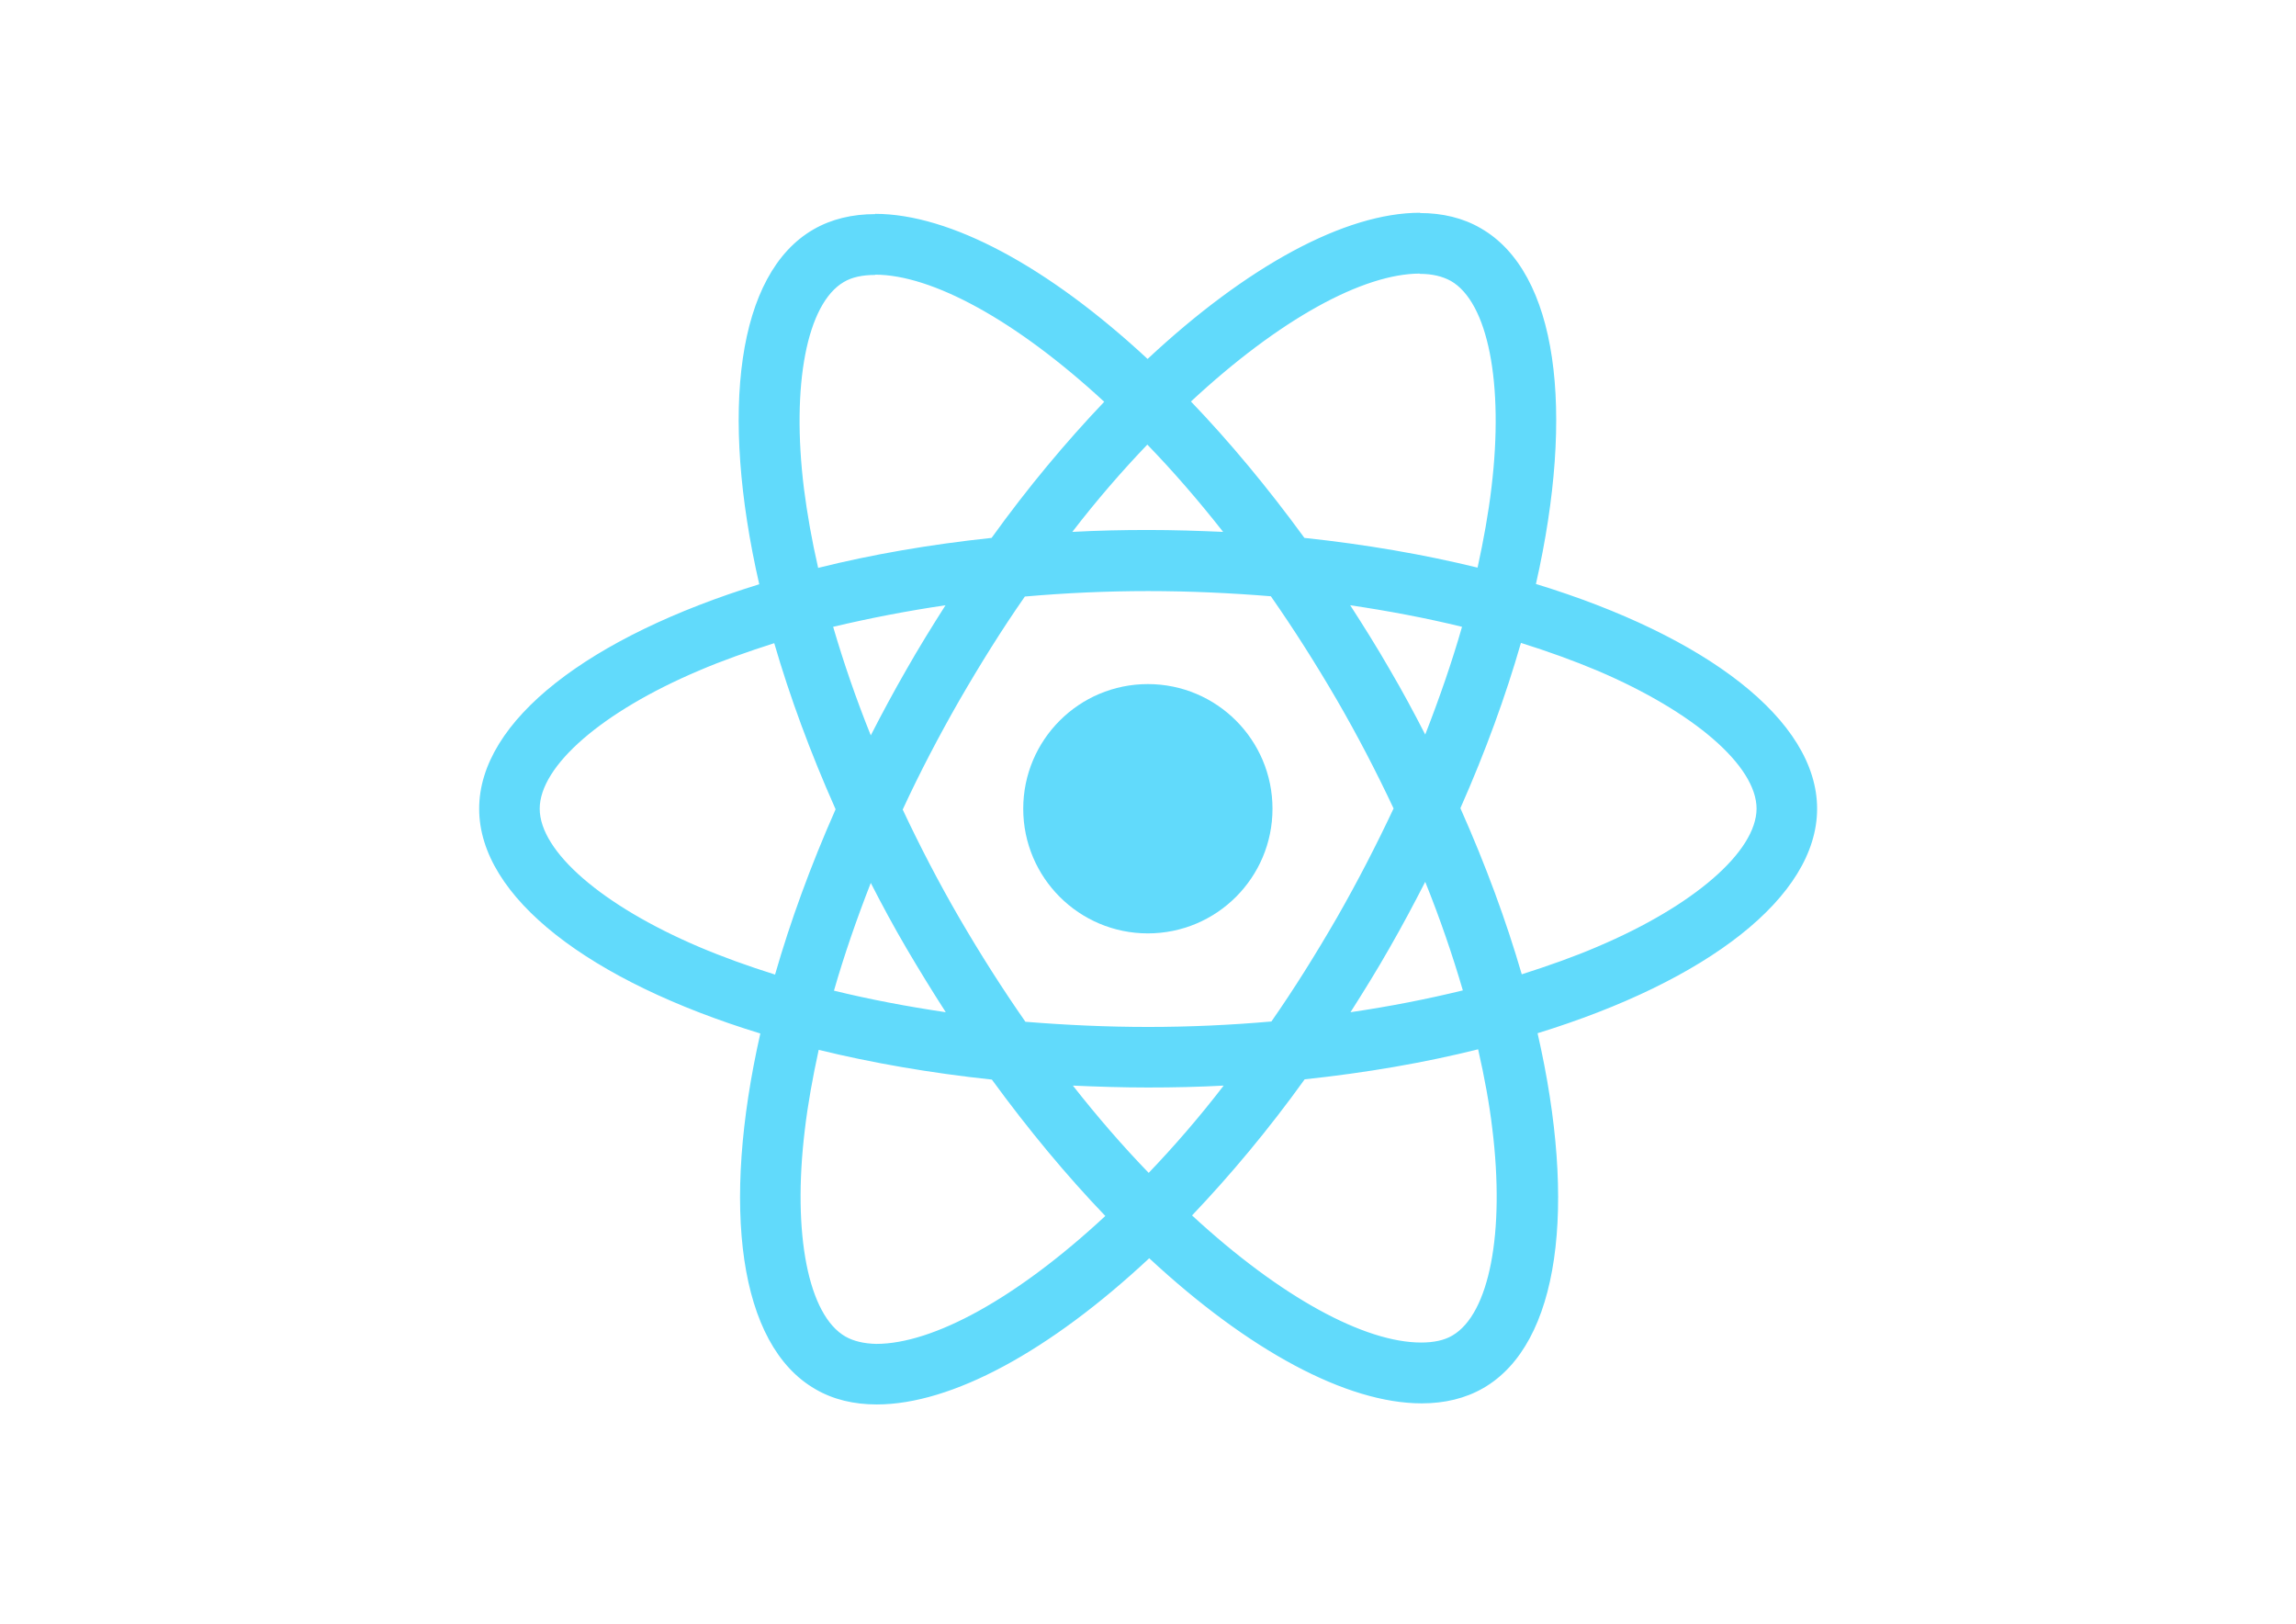
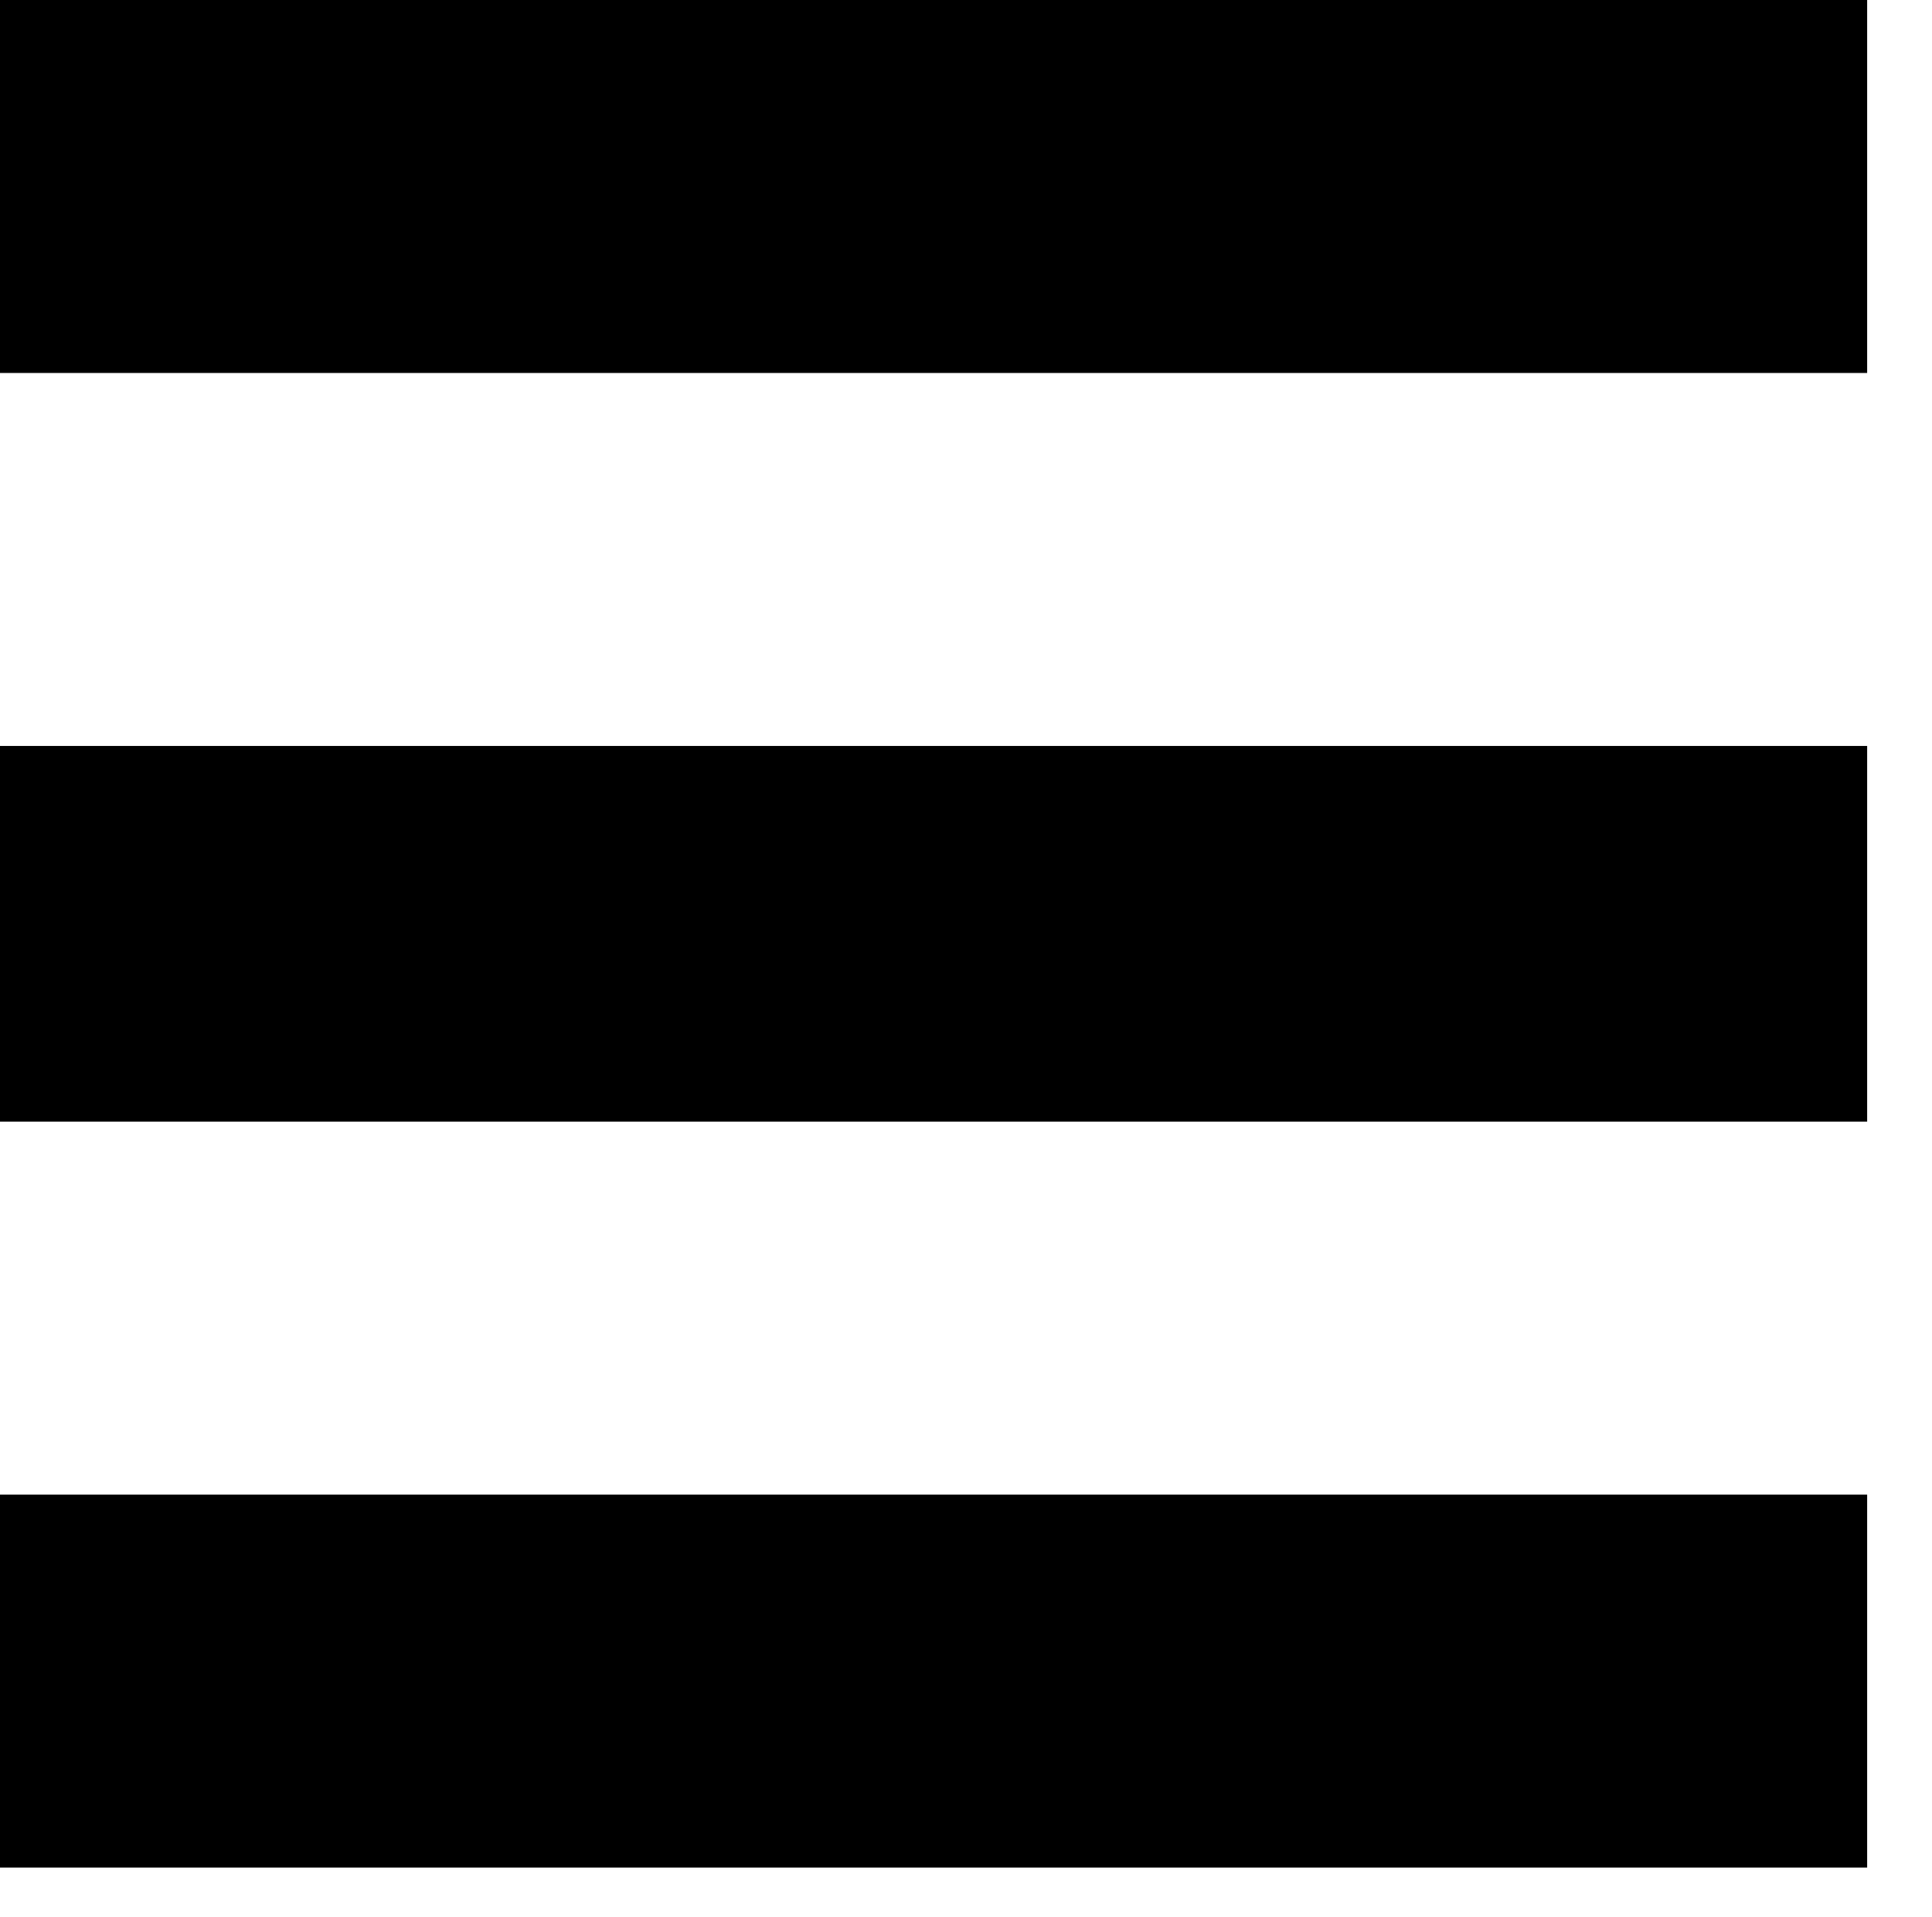
- <svg xmlns="http://www.w3.org/2000/svg" viewBox="0 0 841.9 595.3">
-   <g fill="#61DAFB">
-     <path d="M666.3 296.5c0-32.5-40.7-63.3-103.1-82.4 14.4-63.6 8-114.2-20.2-130.4-6.5-3.8-14.1-5.6-22.4-5.6v22.3c4.6 0 8.3.9 11.4 2.6 13.6 7.8 19.5 37.5 14.9 75.7-1.1 9.4-2.9 19.3-5.1 29.4-19.6-4.8-41-8.5-63.5-10.9-13.5-18.5-27.5-35.3-41.6-50 32.6-30.3 63.2-46.9 84-46.9V78c-27.5 0-63.5 19.6-99.9 53.6-36.4-33.8-72.4-53.2-99.9-53.2v22.3c20.7 0 51.4 16.5 84 46.6-14 14.7-28 31.4-41.3 49.9-22.6 2.4-44 6.1-63.6 11-2.3-10-4-19.7-5.2-29-4.7-38.2 1.1-67.9 14.6-75.8 3-1.8 6.9-2.6 11.5-2.6V78.5c-8.4 0-16 1.8-22.6 5.6-28.1 16.2-34.4 66.7-19.9 130.1-62.2 19.2-102.7 49.9-102.7 82.3 0 32.5 40.7 63.3 103.1 82.4-14.4 63.6-8 114.2 20.2 130.4 6.5 3.8 14.1 5.6 22.5 5.6 27.5 0 63.5-19.6 99.9-53.6 36.4 33.8 72.4 53.2 99.9 53.2 8.4 0 16-1.8 22.6-5.6 28.1-16.2 34.4-66.7 19.9-130.1 62-19.1 102.5-49.9 102.5-82.3zm-130.2-66.7c-3.7 12.9-8.3 26.2-13.5 39.5-4.1-8-8.4-16-13.1-24-4.6-8-9.5-15.8-14.4-23.4 14.2 2.1 27.9 4.7 41 7.9zm-45.8 106.5c-7.8 13.5-15.8 26.3-24.1 38.2-14.9 1.3-30 2-45.2 2-15.1 0-30.2-.7-45-1.9-8.3-11.9-16.4-24.6-24.2-38-7.6-13.1-14.5-26.4-20.8-39.8 6.2-13.4 13.2-26.8 20.7-39.9 7.8-13.5 15.8-26.3 24.1-38.2 14.9-1.3 30-2 45.2-2 15.1 0 30.2.7 45 1.9 8.3 11.9 16.4 24.6 24.2 38 7.6 13.1 14.5 26.4 20.8 39.8-6.3 13.4-13.2 26.8-20.7 39.9zm32.3-13c5.4 13.4 10 26.8 13.8 39.8-13.1 3.2-26.9 5.9-41.2 8 4.9-7.7 9.8-15.6 14.4-23.7 4.6-8 8.9-16.1 13-24.1zM421.2 430c-9.3-9.6-18.6-20.3-27.8-32 9 .4 18.2.7 27.5.7 9.4 0 18.7-.2 27.8-.7-9 11.7-18.3 22.4-27.5 32zm-74.4-58.9c-14.2-2.1-27.9-4.7-41-7.9 3.7-12.9 8.3-26.2 13.5-39.5 4.1 8 8.4 16 13.1 24 4.7 8 9.5 15.8 14.4 23.4zM420.7 163c9.3 9.6 18.6 20.3 27.8 32-9-.4-18.2-.7-27.5-.7-9.4 0-18.7.2-27.8.7 9-11.7 18.3-22.4 27.5-32zm-74 58.9c-4.9 7.7-9.8 15.6-14.4 23.7-4.6 8-8.9 16-13 24-5.4-13.4-10-26.8-13.8-39.8 13.1-3.1 26.9-5.8 41.2-7.9zm-90.5 125.2c-35.4-15.1-58.3-34.9-58.3-50.6 0-15.7 22.9-35.6 58.3-50.6 8.6-3.7 18-7 27.7-10.1 5.7 19.6 13.2 40 22.5 60.9-9.2 20.8-16.6 41.1-22.2 60.6-9.9-3.1-19.3-6.5-28-10.2zM310 490c-13.6-7.8-19.5-37.5-14.9-75.7 1.1-9.4 2.9-19.3 5.1-29.4 19.6 4.8 41 8.5 63.5 10.9 13.5 18.5 27.5 35.3 41.6 50-32.6 30.3-63.2 46.9-84 46.9-4.5-.1-8.3-1-11.3-2.7zm237.2-76.2c4.7 38.2-1.1 67.9-14.6 75.8-3 1.8-6.9 2.6-11.5 2.6-20.7 0-51.4-16.5-84-46.6 14-14.7 28-31.4 41.3-49.9 22.6-2.4 44-6.1 63.6-11 2.3 10.1 4.1 19.8 5.2 29.1zm38.5-66.7c-8.6 3.7-18 7-27.7 10.1-5.7-19.6-13.2-40-22.5-60.9 9.2-20.8 16.6-41.1 22.2-60.6 9.9 3.1 19.3 6.5 28.1 10.2 35.4 15.1 58.3 34.9 58.3 50.6-.1 15.7-23 35.6-58.4 50.6zM320.8 78.4z" />
-     <circle cx="420.9" cy="296.5" r="45.7" />
-     <path d="M520.5 78.1z" />
+ <svg xmlns="http://www.w3.org/2000/svg" version="1.0" width="715pt" height="709pt" viewBox="0 0 715 709" preserveAspectRatio="xMidYMid meet">
+   <g transform="translate(0,709) scale(0.1,-0.1)" fill="#000000" stroke="none">
+     <path d="M0 6400 l0 -690 3455 0 3455 0 0 690 0 690 -3455 0 -3455 0 0 -690z" />
+     <path d="M0 3635 l0 -695 3455 0 3455 0 0 695 0 695 -3455 0 -3455 0 0 -695z" />
+     <path d="M0 870 l0 -690 3455 0 3455 0 0 690 0 690 -3455 0 -3455 0 0 -690z" />
  </g>
</svg>
